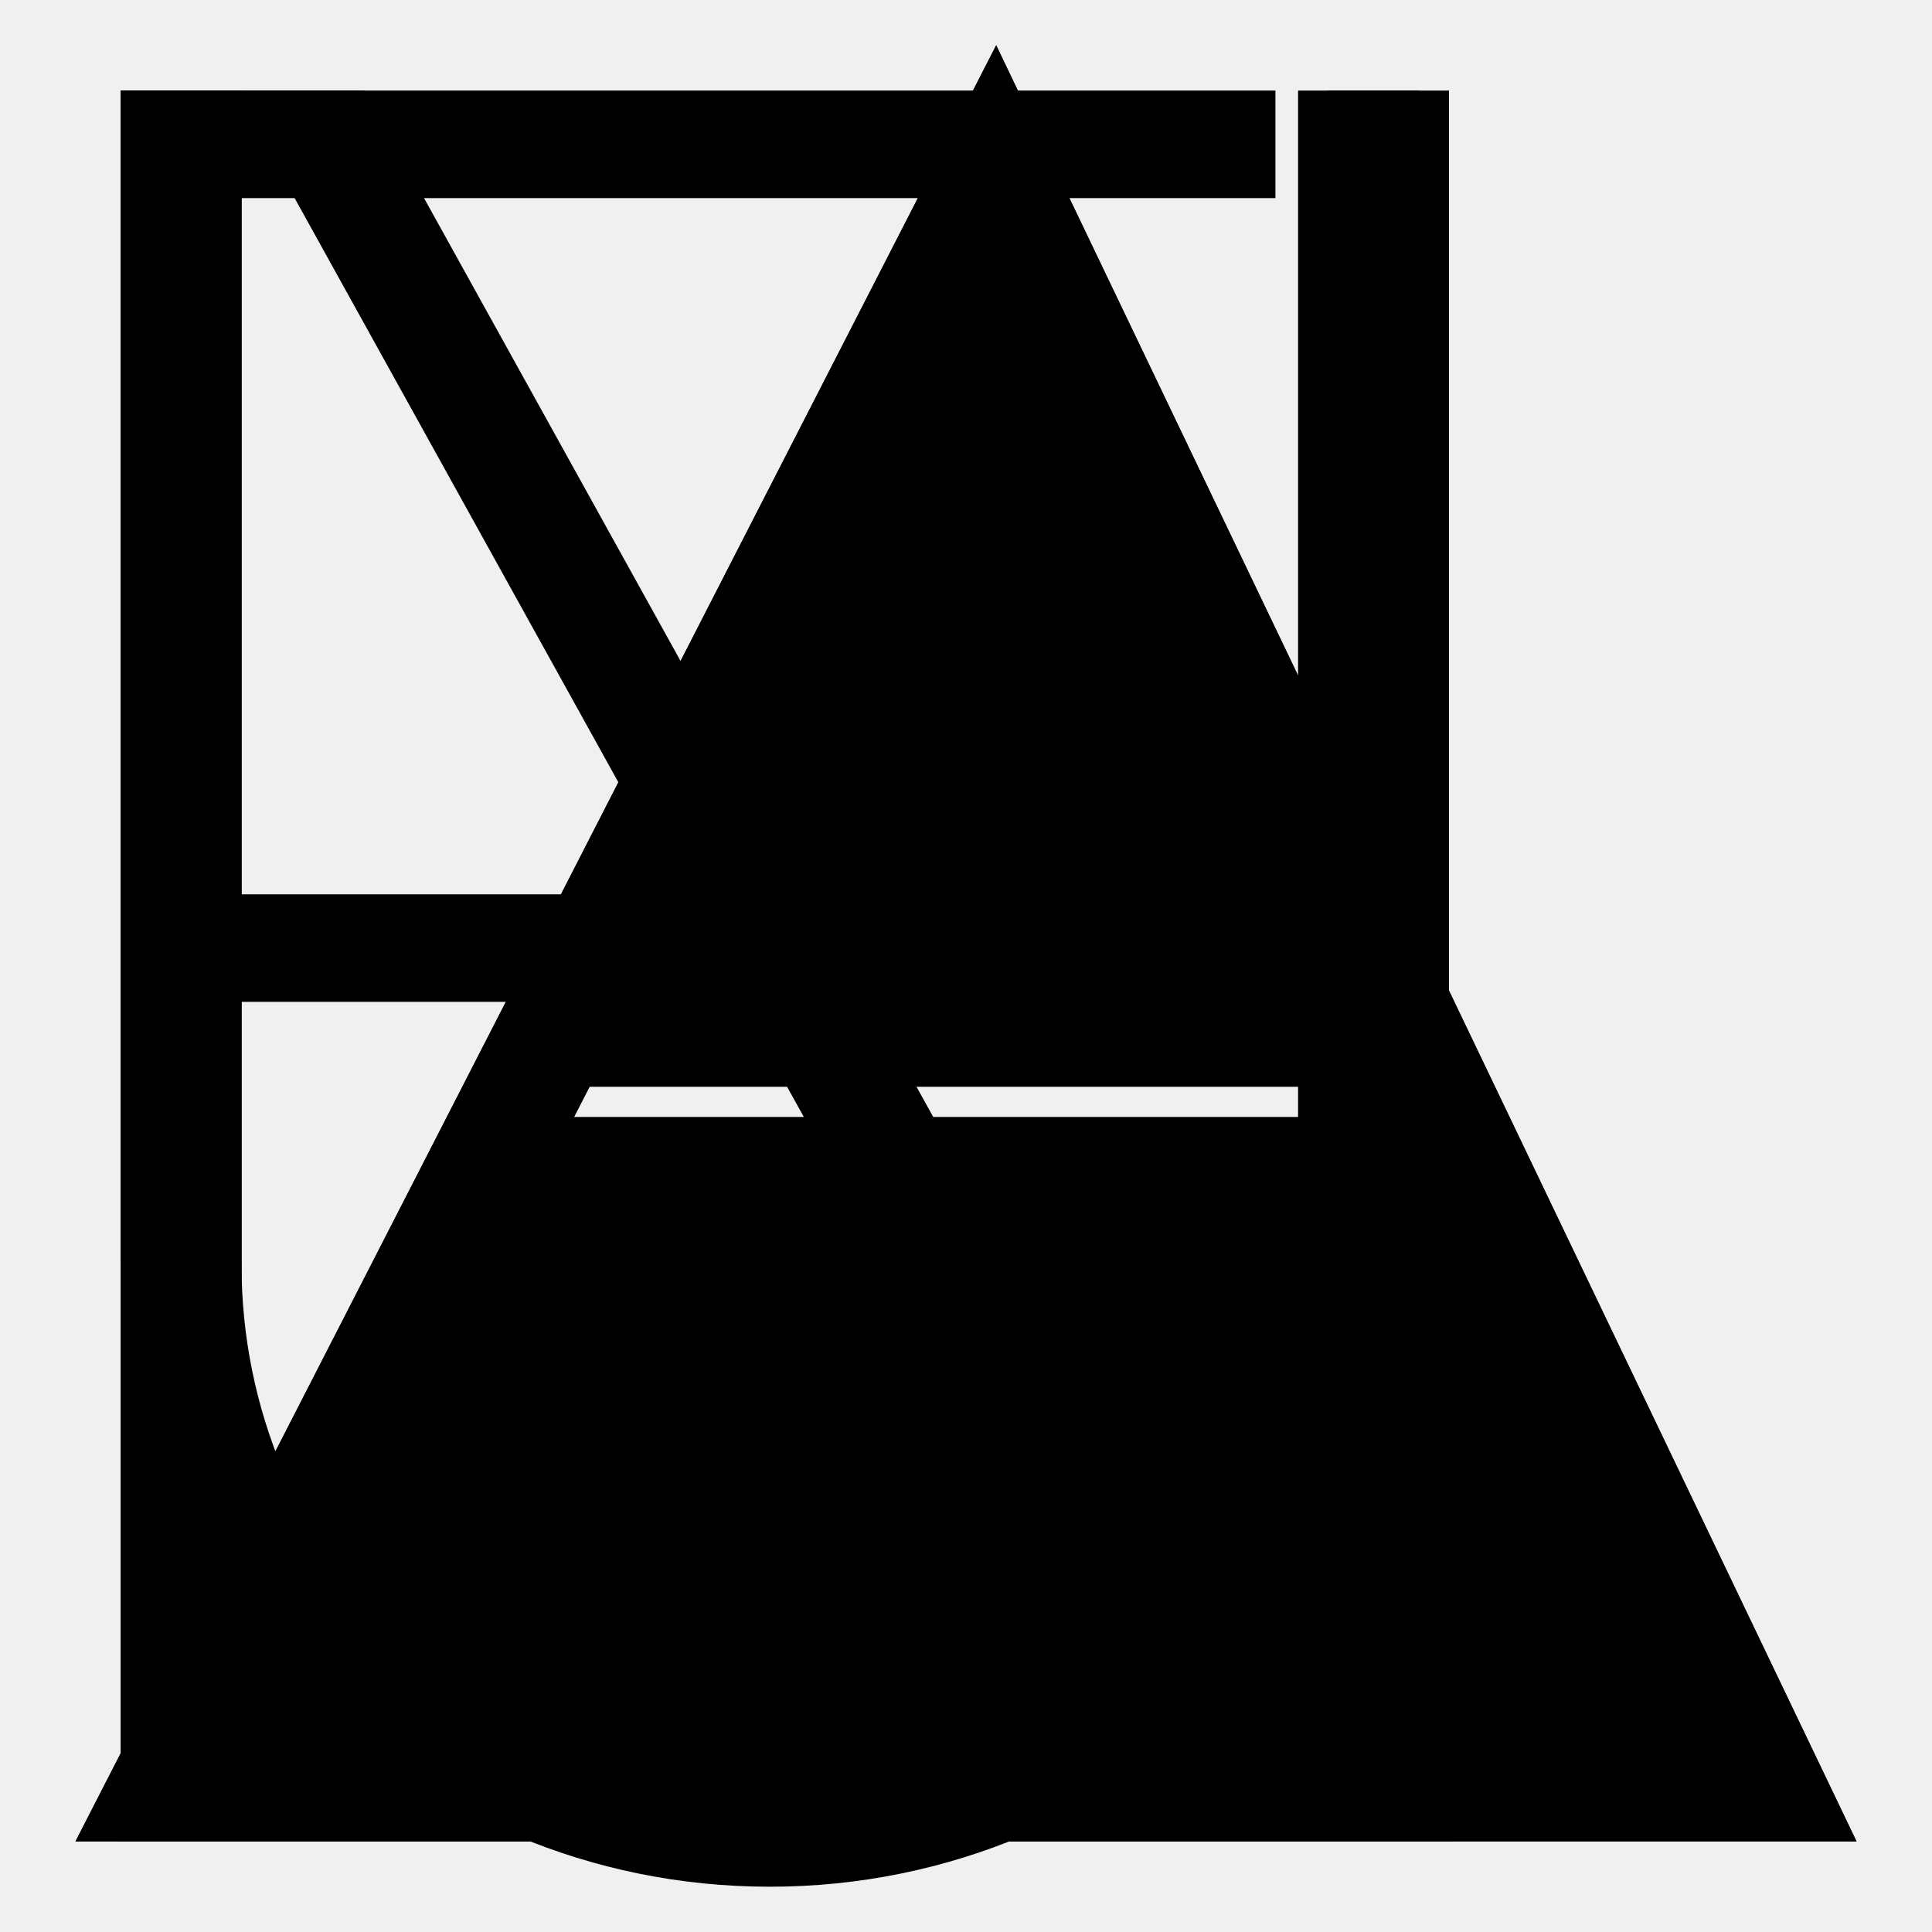
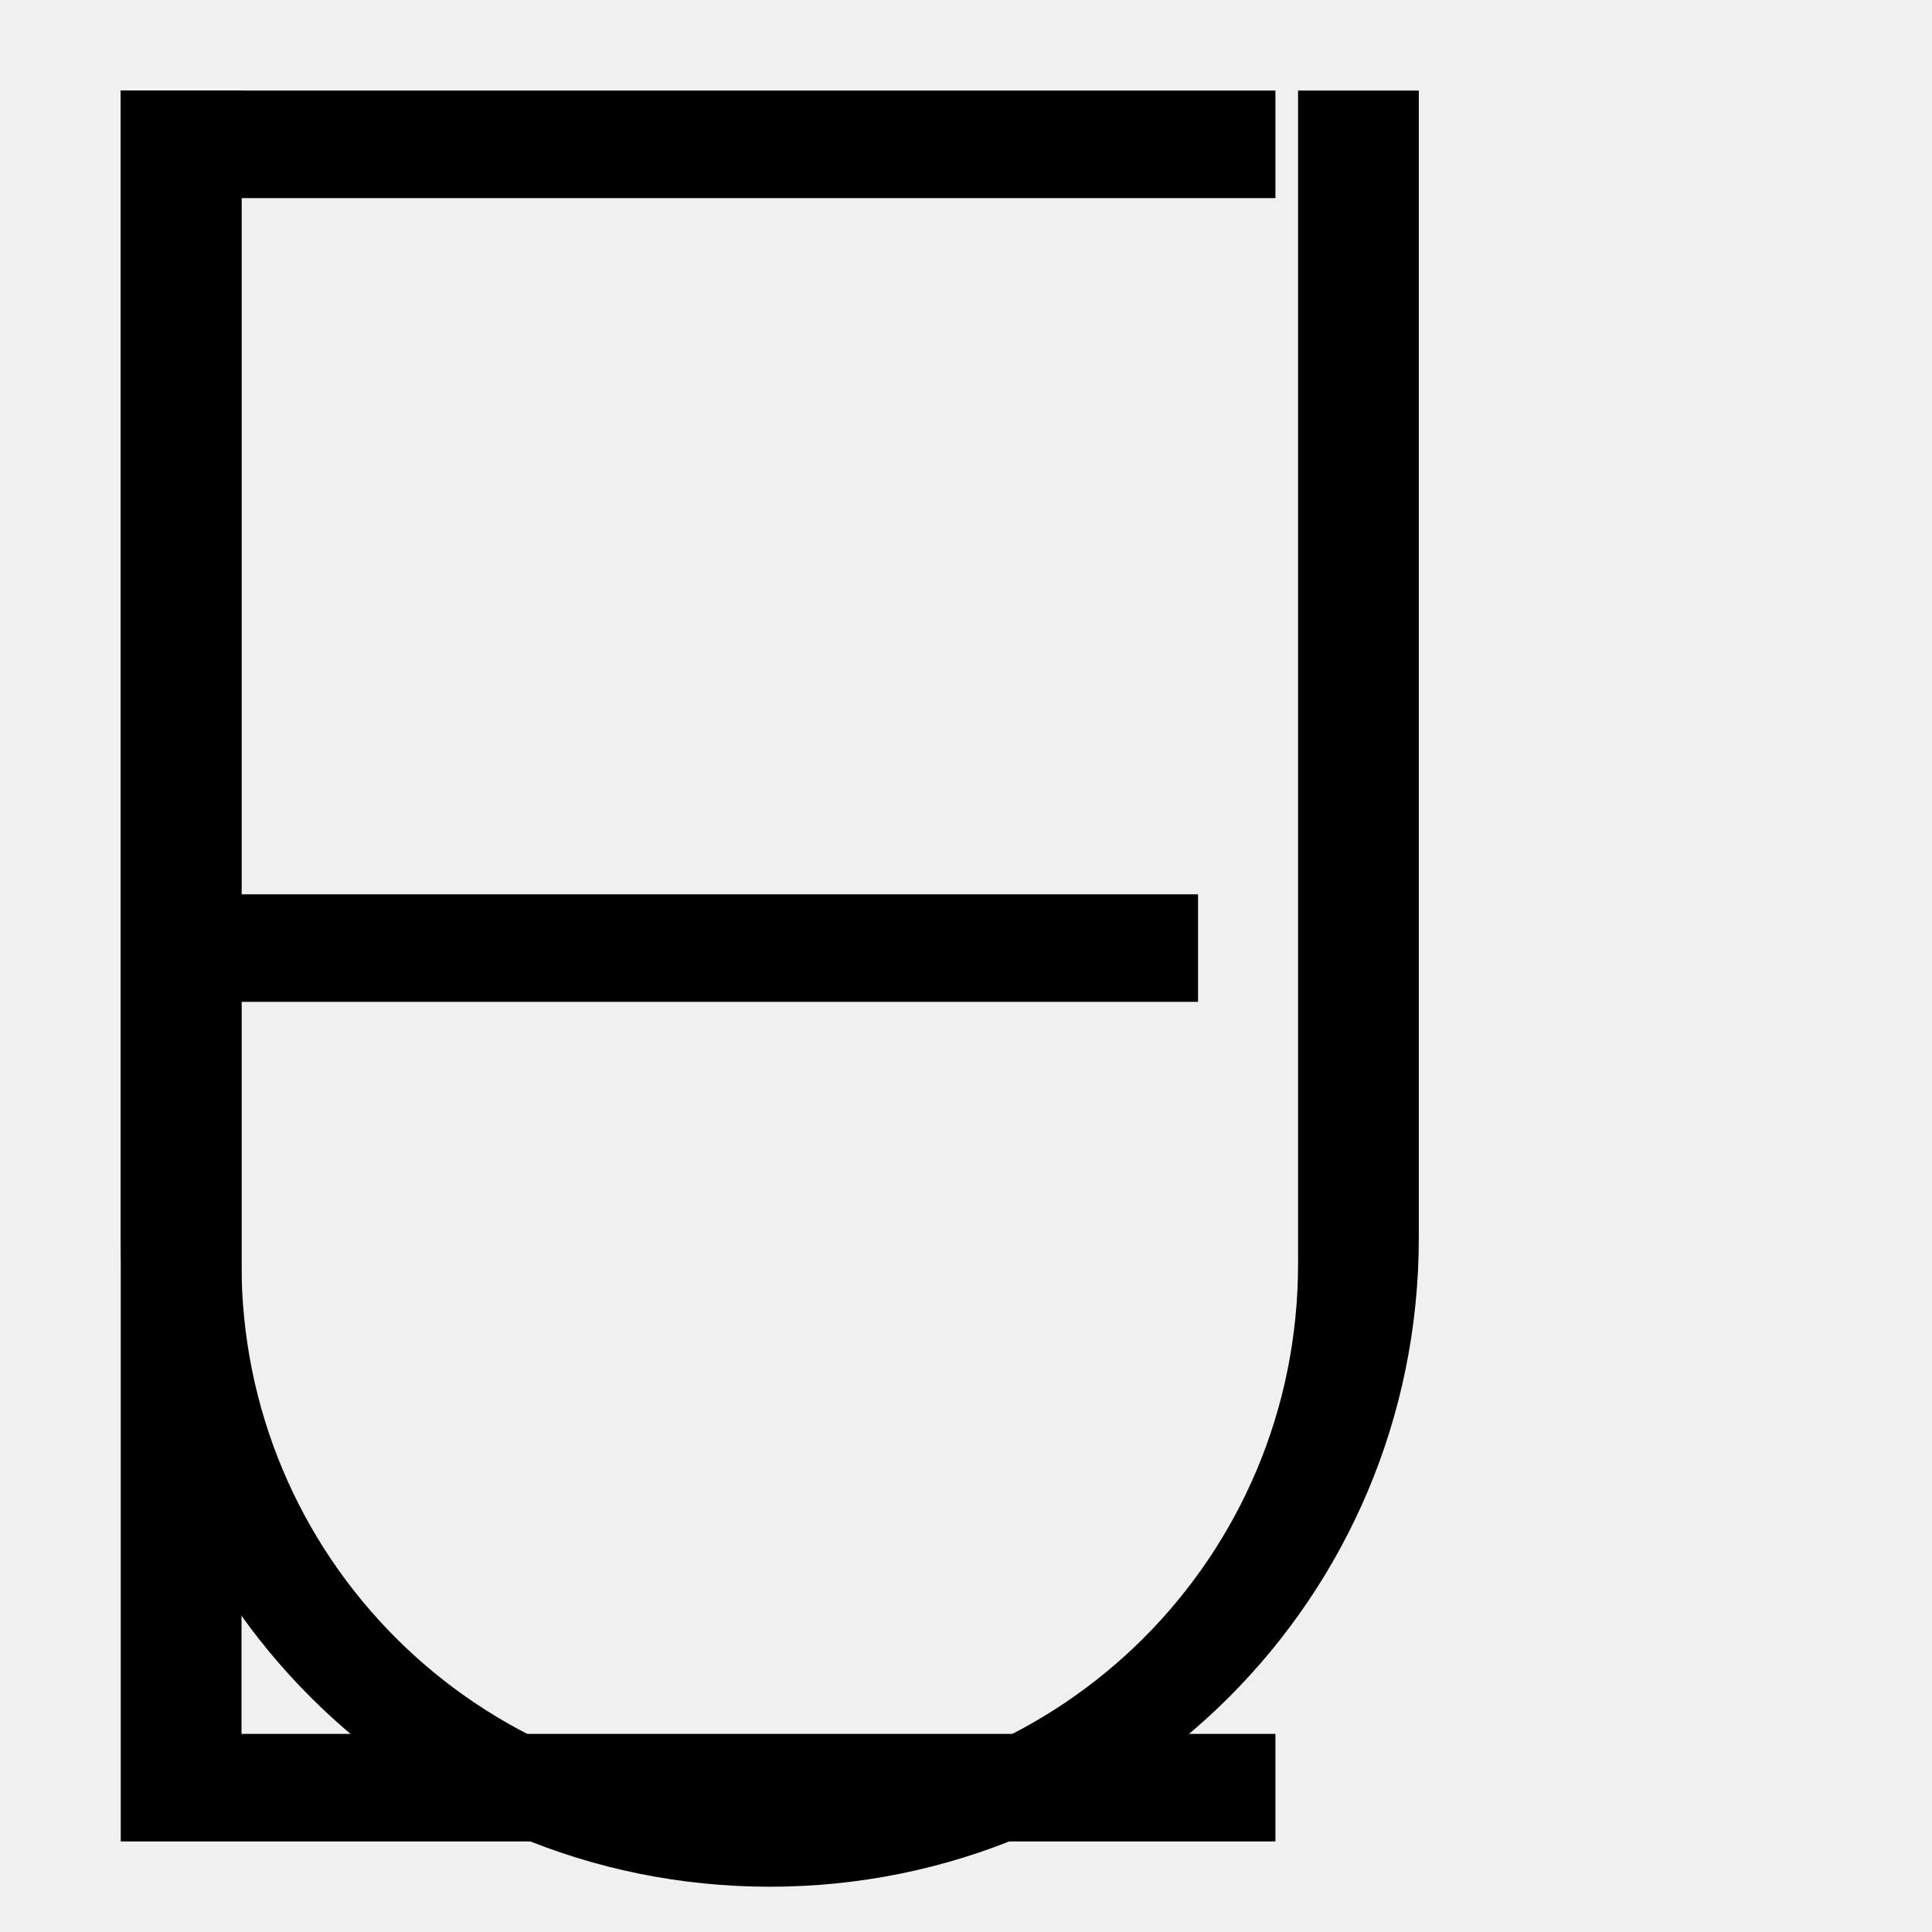
<svg xmlns="http://www.w3.org/2000/svg" width="512" height="512" viewBox="0 0 512 512" version="1.1" id="svg1">
  <defs id="defs1">
    <clipPath clipPathUnits="userSpaceOnUse" id="clipPath19">
      <rect style="fill:#ff0000;stroke:none;stroke-width:64;stroke-linejoin:miter;stroke-miterlimit:10;stroke-dasharray:none" id="rect20" width="460" height="464" x="33.247" y="-624" transform="rotate(90)" />
    </clipPath>
    <clipPath clipPathUnits="userSpaceOnUse" id="clipPath12">
      <rect style="opacity:1;fill:#f9f9f9;stroke:none;stroke-width:68;stroke-miterlimit:10;stroke-dasharray:none" id="rect12" width="448" height="464" x="32" y="24" />
    </clipPath>
    <clipPath clipPathUnits="userSpaceOnUse" id="clipPath13">
      <rect style="fill:#ffffff;fill-opacity:0.882;stroke:none;stroke-width:72;stroke-miterlimit:10;stroke-dasharray:none" id="rect14" width="492" height="464" x="0" y="24" />
    </clipPath>
    <clipPath clipPathUnits="userSpaceOnUse" id="clipPath13-7">
      <rect style="fill:#ffffff;fill-opacity:0.882;stroke:none;stroke-width:72;stroke-miterlimit:10;stroke-dasharray:none" id="rect14-5" width="492" height="464" x="0" y="24" />
    </clipPath>
  </defs>
  <g id="layer4" style="display:none;opacity:1">
    <path id="path7" style="baseline-shift:baseline;display:inline;overflow:visible;opacity:1;vector-effect:none;fill:#000000;fill-opacity:1;stroke-miterlimit:10;enable-background:accumulate;stop-color:#000000" d="M 185.469,24 47.889,488 H 118.814 L 256.395,24 Z" />
    <rect style="opacity:1;fill:#000000;fill-opacity:1;stroke:none;stroke-width:68;stroke-miterlimit:10;stroke-dasharray:none" id="rect6" width="256" height="64" x="128" y="288" />
    <path id="path9" style="baseline-shift:baseline;display:inline;overflow:visible;opacity:1;vector-effect:none;fill:#000000;fill-opacity:1;stroke-miterlimit:10;enable-background:accumulate;stop-color:#000000" d="M 326.531,24 464.111,488 H 393.186 L 255.605,24 Z" />
    <rect style="display:inline;opacity:1;mix-blend-mode:normal;fill:none;fill-opacity:1;stroke:none;stroke-width:68;stroke-miterlimit:10;stroke-dasharray:none" id="rect44" width="512" height="512" x="0" y="0" />
  </g>
  <g id="g28" style="display:none;opacity:1">
    <path id="rect24" style="opacity:1;fill:#000000;fill-opacity:1;stroke:none;stroke-width:68;stroke-miterlimit:10;stroke-dasharray:none" d="M 167.012,24 16.922,485.168 16,488 H 89.613 L 133.875,352 h 212.242 l 44.262,136 h 73.613 L 463.07,485.168 312.98,24 Z M 239.996,25.938 325.287,288 H 154.705 Z" />
    <rect style="display:inline;opacity:1;mix-blend-mode:normal;fill:none;fill-opacity:1;stroke:none;stroke-width:68;stroke-miterlimit:10;stroke-dasharray:none" id="rect27" width="512" height="512" x="0" y="0" />
  </g>
  <g id="g42" style="display:none;opacity:1">
    <path id="rect34" style="opacity:1;fill:#000000;fill-opacity:1;stroke:none;stroke-width:68;stroke-miterlimit:10;stroke-dasharray:none" d="M 168.195,24 17.182,488 H 57.145 L 103.359,346 h 209.281 l 46.215,142 h 39.963 L 247.805,24 Z M 208,24.486 300.924,310 H 115.076 Z" />
    <rect style="display:inline;opacity:1;mix-blend-mode:normal;fill:none;fill-opacity:1;stroke:none;stroke-width:68;stroke-miterlimit:10;stroke-dasharray:none" id="rect41" width="512" height="512" x="0" y="0" />
  </g>
  <g id="layer6" style="display:none;opacity:1">
    <path id="rect21" style="fill:#000000;fill-opacity:1;stroke:none;stroke-width:64;stroke-linecap:butt;stroke-miterlimit:10;stroke-dasharray:none;stroke-opacity:1" d="M 188.011,16 C 115.596,16 55.009,64.849 37.271,131.528 c -5.795,21.782 -5.259,58.796 -5.259,81.4 v 86.145 c 0,22.604 -0.535,59.617 5.259,81.4 C 55.009,447.151 115.596,496 188.011,496 c 72.416,0 133.003,-48.849 150.741,-115.528 5.795,-21.782 5.259,-58.796 5.259,-81.4 v -86.145 c 0,-22.604 0.535,-59.617 -5.259,-81.4 C 321.014,64.849 260.427,16 188.011,16 Z m 0,67.756 c 35.23,0 65.261,21.472 77.773,52.096 6.79,16.619 6.227,46.549 6.227,64.615 v 111.066 c 0,18.066 0.563,47.996 -6.227,64.615 -12.512,30.624 -42.543,52.096 -77.773,52.096 -35.23,0 -65.261,-21.472 -77.773,-52.096 -6.79,-16.619 -6.227,-46.549 -6.227,-64.615 V 200.467 c 0,-18.066 -0.563,-47.996 6.227,-64.615 12.512,-30.624 42.543,-52.096 77.773,-52.096 z" />
    <rect style="display:inline;opacity:1;mix-blend-mode:normal;fill:none;fill-opacity:1;stroke:none;stroke-width:68;stroke-miterlimit:10;stroke-dasharray:none" id="rect43" width="512" height="512" x="0" y="0" />
  </g>
  <g id="g48" style="display:none;opacity:1">
    <rect style="display:inline;opacity:1;mix-blend-mode:normal;fill:none;fill-opacity:1;stroke:none;stroke-width:68;stroke-miterlimit:10;stroke-dasharray:none" id="rect48" width="512" height="512" x="0" y="0" />
    <path id="rect49" style="fill:#000000;fill-opacity:1;stroke:none;stroke-width:38;stroke-linecap:square;stroke-miterlimit:10;stroke-dasharray:none;stroke-opacity:0.837" d="M 172,16 C 105.351,16 49.868,62.107 35.576,124.296 31.629,141.469 32,170.315 32,187.973 v 136.053 c 0,17.658 -0.371,46.504 3.576,63.678 C 49.868,449.893 105.351,496 172,496 238.649,496 294.132,449.893 308.424,387.704 312.371,370.531 312,341.685 312,324.027 V 187.973 c 0,-17.658 0.371,-46.504 -3.576,-63.678 C 294.132,62.107 238.649,16 172,16 Z m 0,40 c 45.802,0 84.223,30.485 96.16,72.356 C 272.386,143.179 272,168.536 272,184 v 144 c 0,15.464 0.386,40.821 -3.84,55.645 C 256.223,425.515 217.802,456 172,456 126.198,456 87.777,425.515 75.84,383.644 71.614,368.821 72,343.464 72,328 V 184 C 72,168.536 71.614,143.179 75.84,128.356 87.777,86.485 126.198,56 172,56 Z" />
  </g>
  <g id="layer5" style="display:none;opacity:1;fill:#000000;fill-opacity:1">
    <path id="rect1" style="opacity:1;fill:#000000;fill-opacity:1;stroke-width:68;stroke-miterlimit:10" d="M 184,12 16.012,125.262 v 65.098 L 112,130.912 V 488 h 72 z" />
    <rect style="display:inline;opacity:1;mix-blend-mode:normal;fill:none;fill-opacity:1;stroke:none;stroke-width:68;stroke-miterlimit:10;stroke-dasharray:none" id="rect39" width="512" height="512" x="0" y="0" />
  </g>
  <g id="g54" style="display:none;opacity:1;fill:#000000;fill-opacity:1">
    <rect style="display:inline;opacity:1;mix-blend-mode:normal;fill:none;fill-opacity:1;stroke:none;stroke-width:68;stroke-miterlimit:10;stroke-dasharray:none" id="rect54" width="512" height="512" x="0" y="0" />
    <path id="rect55" style="fill:#000000;fill-opacity:1;stroke:none;stroke-width:38;stroke-linecap:square;stroke-miterlimit:10;stroke-dasharray:none;stroke-opacity:0.837" d="M 160,11.992 16,109.082 V 149.497 L 120,82.939 V 488 h 40 z" />
  </g>
  <g id="layer10" style="display:none">
    <rect style="display:inline;opacity:1;mix-blend-mode:normal;fill:none;fill-opacity:1;stroke:none;stroke-width:68;stroke-miterlimit:10;stroke-dasharray:none" id="rect42" width="512" height="512" x="0" y="0" />
    <path id="path13" style="fill:#000000;fill-opacity:1;stroke-width:70;stroke-miterlimit:10;stroke-opacity:0.776" d="M 174,12 C 88.948,12 20,80.948 20,166 c -2e-6,3.356 0.109,6.69 0.322,10 h 71.678 c 0.002,-3.532 0,-6.615 0,-10 10e-6,-45.287 36.713,-82 82,-82 45.287,8e-6 82,36.713 82,82 0.712,20.529 -1.705,36.442 -17.994,55.645 L 12.066,488 H 340 V 416 H 164.932 L 296.723,260.635 C 317.391,233.729 328,199.928 328,166 328,80.948 259.052,12 174,12 Z" />
  </g>
  <g id="g57" style="display:none">
    <rect style="display:inline;opacity:1;mix-blend-mode:normal;fill:none;fill-opacity:1;stroke:none;stroke-width:68;stroke-miterlimit:10;stroke-dasharray:none" id="rect57" width="512" height="512" x="0" y="0" />
    <path id="path58" style="fill:#000000;fill-opacity:1;stroke:none;stroke-width:37;stroke-linecap:square;stroke-miterlimit:10;stroke-dasharray:none;stroke-opacity:0.837" d="M 168,12 C 86.262,12 20,78.262 20,160 c -4e-6,5.345 0.289,10.686 0.867,16 H 60 V 160 C 60,100.353 108.353,52 168,52 227.647,52 276,100.353 276,160 c 2e-5,31.917 -12.885,61.066 -35.838,85.447 L 11.82,488 H 328 V 448 H 101.668 L 260.508,279.271 C 294.913,242.725 316,211.734 316,160 316,78.262 249.738,12 168,12 Z" />
  </g>
  <g id="layer7" style="display:none;opacity:1">
    <rect style="display:inline;opacity:1;mix-blend-mode:normal;fill:none;fill-opacity:1;stroke:none;stroke-width:68;stroke-miterlimit:10;stroke-dasharray:none" id="rect38" width="512" height="512" x="0" y="0" />
    <path id="path4" style="fill:#000000;fill-opacity:1;stroke:none;stroke-width:70;stroke-miterlimit:10;stroke-opacity:0.776" d="m 30,24 v 72 h 155.201 l -102.385,125.896 -0.09,0.066 0.021,0.018 57.895,49.111 h 0.002 C 151.143,266.417 162.507,264 174,264 c 45.287,0 82,36.713 82,82 0,45.287 -36.713,82 -82,82 -45.287,0 -82,-36.713 -82,-82 V 336 H 20.326 c -0.217,3.329 -0.326,6.664 -0.326,10 0,85.052 68.948,154 154,154 85.052,0 154,-68.948 154,-154 4.7e-4,-76.529 -56.196,-141.447 -131.936,-152.412 L 333.928,24.066 334,24 h -0.019 z" />
  </g>
  <g id="g64" style="display:none;opacity:1">
    <rect style="display:inline;opacity:1;mix-blend-mode:normal;fill:none;fill-opacity:1;stroke:none;stroke-width:68;stroke-miterlimit:10;stroke-dasharray:none" id="rect64" width="512" height="512" x="0" y="0" />
    <path id="path65" style="fill:#000000;fill-opacity:1;stroke:none;stroke-width:38;stroke-linecap:butt;stroke-miterlimit:10;stroke-dasharray:none;stroke-opacity:0.837" d="M 32,24 V 60 H 237.566 L 89.727,230.519 100.375,244 h 56.603 c 9.531,-0.148 19.639,0.041 28.484,1.404 C 236.872,253.326 276,298.298 276,352 276,411.647 227.647,461.141 168,461.141 108.353,461.141 60,411.647 60,352 v -8 H 20.217 c -0.144,2.664 -0.217,5.331 -0.217,8 0,81.738 66.262,148 148,148 81.738,0 148,-66.262 148,-148 0,-81.738 -66.262,-148 -148,-148 -1.68,4e-5 -3.36,0.029 -5.039,0.086 L 319.076,24 Z" />
  </g>
  <g id="layer8" style="display:none;opacity:1">
    <rect style="display:inline;opacity:1;mix-blend-mode:normal;fill:none;fill-opacity:1;stroke:none;stroke-width:68;stroke-miterlimit:10;stroke-dasharray:none" id="rect35" width="512" height="512" x="0" y="0" />
    <path id="rect46" style="fill:#000000;stroke:none;stroke-width:70;stroke-miterlimit:10;stroke-opacity:0.776" d="M 189.515,24 15.976,376 H 264.024 v 112 h 72 V 376 h 72 v -63.844 h -72 V 24 h -70.695 -1.305 z m 74.51,2.646 V 312.156 H 123.267 Z" />
  </g>
  <g id="g51" style="display:none;opacity:1">
    <rect style="display:inline;opacity:1;mix-blend-mode:normal;fill:none;fill-opacity:1;stroke:none;stroke-width:68;stroke-miterlimit:10;stroke-dasharray:none" id="rect51" width="512" height="512" x="0" y="0" />
    <path id="rect72" style="fill:#000000;fill-opacity:1;stroke:none;stroke-width:38;stroke-linecap:butt;stroke-miterlimit:10;stroke-dasharray:none;stroke-opacity:0.837" d="M 198,24 16,368 h 224 v 120 h 40 V 368 h 72 V 332 H 280 V 24 Z m 42,1.488 V 332 H 77.996 Z" />
  </g>
  <g id="g20" style="display:none">
    <rect style="display:inline;opacity:1;mix-blend-mode:normal;fill:none;fill-opacity:1;stroke:none;stroke-width:68;stroke-miterlimit:10;stroke-dasharray:none" id="rect40" width="512" height="512" x="0" y="0" />
    <path id="path53" style="fill:#000000;fill-opacity:1;stroke:none;stroke-width:72;stroke-miterlimit:10;stroke-dasharray:none;stroke-opacity:0.776" d="M 55.799,24 31.725,260 h 142.113 c 45.287,0 82,40.713 82,86 0,45.287 -36.713,82 -82,82 -45.287,0 -82,-36.713 -82,-82 V 336 H 20.162 c -0.216,3.329 -0.324,6.664 -0.324,10 0,85.052 68.948,154 154,154 85.052,0 154,-68.948 154,-154 0,-85.052 -68.948,-150 -154,-150 h -65.221 L 119.633,88 h 192.205 v -64 z" />
  </g>
  <g id="g26" style="display:none">
    <rect style="display:inline;opacity:1;mix-blend-mode:normal;fill:none;fill-opacity:1;stroke:none;stroke-width:68;stroke-miterlimit:10;stroke-dasharray:none" id="rect26" width="512" height="512" x="0" y="0" />
    <path id="rect28" style="opacity:1;fill:#000000;fill-opacity:1;stroke-width:38;stroke-miterlimit:10;stroke-opacity:0.837" d="M 49.914,24 27.5,242.232 h 110.252 c 16.706,0 44.103,-0.44 60.113,4.137 C 244.02,259.562 276,301.937 276,352 276,412.277 227.647,461.141 168,461.141 108.353,461.141 60,412.277 60,352 v -8 H 20.217 c -0.144,2.664 -0.217,5.331 -0.217,8 3.4e-5,81.738 66.262,148 148,148 81.738,0 148,-66.262 148,-148 C 316,282.65 270.456,225.88 204.9,210.266 184.944,205.512 151.331,206 130.77,206 H 70.549 L 85.443,60 H 304 V 24 Z" />
  </g>
  <g id="layer11" style="display:none">
    <rect style="display:inline;opacity:1;mix-blend-mode:normal;fill:none;fill-opacity:1;stroke:none;stroke-width:68;stroke-miterlimit:10;stroke-dasharray:none" id="rect36" width="512" height="512" x="0" y="0" />
    <path id="path60" style="display:inline;fill:#000000;fill-opacity:1;stroke-width:68;stroke-miterlimit:10" d="M 175.078,24 43.188,260.809 C 28.413,287.337 20.16,315.881 20,346 c -0.453,85.051 68.948,154 154,154 85.052,0 154,-68.948 154,-154 0,-85.052 -68.948,-154 -154,-154 -4.223,1e-5 -8.445,0.174 -12.654,0.521 L 255.203,24 Z M 174,264.324 c 45.108,0 81.676,36.567 81.676,81.676 0,45.108 -36.567,81.676 -81.676,81.676 -45.108,0 -81.676,-36.567 -81.676,-81.676 0,-45.108 36.567,-81.676 81.676,-81.676 z" />
  </g>
  <g id="g69" style="display:none">
    <rect style="display:inline;opacity:1;mix-blend-mode:normal;fill:none;fill-opacity:1;stroke:none;stroke-width:68;stroke-miterlimit:10;stroke-dasharray:none" id="rect69" width="512" height="512" x="0" y="0" />
    <path id="path69" style="fill:#000000;fill-opacity:1;stroke:none;stroke-width:38;stroke-linecap:butt;stroke-miterlimit:10;stroke-dasharray:none;stroke-opacity:0.837" d="M 184.979,24 47.453,258.025 C 30.147,287.475 20,317.78 20,352 c 0,83.873 66.262,148 148,148 81.738,0 148,-64.848 148,-148 0,-83.152 -66.262,-148 -148,-148 -16.969,1e-5 -33.811,2.918 -49.791,8.627 L 229.057,24 Z M 168,244 c 59.647,0 108,48.353 108,108 0,59.647 -48.353,108 -108,108 C 108.353,460 60,411.647 60,352 60,292.353 108.353,244 168,244 Z" />
  </g>
  <g id="layer12" style="display:none">
    <rect style="display:inline;opacity:1;mix-blend-mode:normal;fill:none;fill-opacity:1;stroke:none;stroke-width:68;stroke-miterlimit:10;stroke-dasharray:none" id="rect33" width="512" height="512" x="0" y="0" />
    <path id="rect47" style="fill:#000000;fill-opacity:1;stroke:none;stroke-width:70;stroke-miterlimit:10;stroke-dasharray:none" d="M 32,24 V 96 H 259.482 L 113.545,488 h 74.693 L 360.98,24 Z" />
  </g>
  <g id="g25" style="display:none">
    <rect style="display:inline;opacity:1;mix-blend-mode:normal;fill:none;fill-opacity:1;stroke:none;stroke-width:68;stroke-miterlimit:10;stroke-dasharray:none" id="rect25" width="512" height="512" x="0" y="0" />
    <path id="rect23" style="display:inline;fill:#000000;stroke-width:38;stroke-miterlimit:10" d="M 32,24 V 60 H 286.264 L 125.316,488 h 40.598 L 340.398,24 Z" />
  </g>
  <g id="layer9" transform="translate(577.6758,3.98828)" style="display:none">
    <rect style="display:inline;opacity:1;mix-blend-mode:normal;fill:none;fill-opacity:1;stroke:none;stroke-width:68;stroke-miterlimit:10;stroke-dasharray:none" id="rect32" width="512" height="512" x="0" y="0" transform="translate(-577.6758,-3.98828)" />
    <path id="path59" style="fill:#000000;fill-opacity:1;stroke-width:70;stroke-miterlimit:10;stroke-opacity:0.774" d="m -403.676,8.012 c -76.215,0 -138,56.211 -138,134 0,38 15.102,69.752 39.584,93.934 -35.214,27.928 -55.584,64.066 -55.584,113.066 0,84.273 68.948,147 154,147 85.052,0 154,-62.522 154,-147 1.2e-4,-49 -20.37,-85.138 -55.584,-113.066 24.482,-24.182 39.584,-55.934 39.584,-93.934 0,-77.299 -61.785,-134 -138,-134 z m 0,67.297 c 37.003,0 67,29.864 67,66.703 0,36.839 -29.997,66.703 -67,66.703 -37.003,0 -67,-29.864 -67,-66.703 0,-36.839 29.997,-66.703 67,-66.703 z m 0,192.066 c 45.287,0 82,36.55 82,81.637 0,45.087 -36.713,81.637 -82,81.637 -45.287,0 -82,-36.55 -82,-81.637 0,-45.087 36.713,-81.637 82,-81.637 z" />
  </g>
  <g id="g23" transform="translate(577.6758,3.98828)" style="display:none">
    <rect style="display:inline;opacity:1;mix-blend-mode:normal;fill:none;fill-opacity:1;stroke:none;stroke-width:68;stroke-miterlimit:10;stroke-dasharray:none" id="rect22" width="512" height="512" x="0" y="0" transform="translate(-577.6758,-3.98828)" />
    <path id="path19" style="opacity:1;fill:#000000;stroke-width:38;stroke-miterlimit:10" d="m -409.676,12.012 c -70.692,0 -128,54.614 -128,121.984 0,38.932 19.5,75.525 52.484,98.493 -45.004,25.509 -72.6,71.831 -72.6,121.865 4e-5,78.236 66.314,141.659 148.115,141.659 81.802,0 148.115,-63.422 148.115,-141.659 6e-5,-50.033 -27.596,-96.356 -72.6,-121.865 32.985,-22.968 52.484,-59.562 52.484,-98.493 10e-6,-67.37 -57.308,-121.984 -128,-121.984 z m 0,38.12 c 48.601,0 88,37.547 88,83.864 0,46.317 -39.399,83.864 -88,83.864 -48.601,0 -88,-37.547 -88,-83.864 0,-46.317 39.399,-83.864 88,-83.864 z m 0,204.754 c 57.438,0 104,44.533 104,99.467 0,54.934 -46.562,99.467 -104,99.467 -57.438,0 -104,-44.533 -104,-99.467 0,-54.934 46.562,-99.467 104,-99.467 z" />
  </g>
  <g id="g27" style="display:none">
    <rect style="display:inline;opacity:1;mix-blend-mode:normal;fill:none;fill-opacity:1;stroke:none;stroke-width:68;stroke-miterlimit:10;stroke-dasharray:none" id="rect31" width="512" height="512" x="0" y="0" />
    <path id="path29" style="display:inline;fill:#000000;fill-opacity:1;stroke-width:68;stroke-miterlimit:10" d="M 172.922,488 304.812,251.191 C 319.587,224.663 327.386,196.113 328,166 328,80.948 259.052,12 174,12 88.948,12 20,80.948 20,166 c 0,85.052 68.948,154 154,154 4.223,-2.3e-4 8.445,-0.174 12.654,-0.521 L 92.797,488 Z M 174,247.676 c -45.108,0 -81.676,-36.567 -81.676,-81.676 0,-45.108 36.567,-81.676 81.676,-81.676 45.108,0 81.676,36.567 81.676,81.676 0,45.108 -36.567,81.676 -81.676,81.676 z" />
  </g>
  <g id="g15" style="display:none">
    <rect style="display:inline;opacity:1;mix-blend-mode:normal;fill:none;fill-opacity:1;stroke:none;stroke-width:68;stroke-miterlimit:10;stroke-dasharray:none" id="rect15" width="512" height="512" x="0" y="0" />
    <path id="path69-6" style="display:inline;fill:#000000;fill-opacity:1;stroke:none;stroke-width:38;stroke-linecap:butt;stroke-miterlimit:10;stroke-dasharray:none;stroke-opacity:0.837" d="M 151.021,488 288.547,253.975 C 305.853,224.525 316,194.86 316,160 316,78.262 249.738,12 168,12 86.262,12 20,78.262 20,160 c 0,81.738 66.262,148 148,148 16.969,-10e-6 33.811,-2.918 49.791,-8.627 L 106.943,488 Z M 168,268 C 108.353,268 60,219.647 60,160 60,100.353 108.353,52 168,52 c 59.647,0 108,48.353 108,108 0,59.647 -48.353,108 -108,108 z" />
  </g>
  <g id="layer3" style="display:none;opacity:1">
    <rect style="display:inline;opacity:1;mix-blend-mode:normal;fill:none;fill-opacity:1;stroke:none;stroke-width:68;stroke-miterlimit:10;stroke-dasharray:none" id="rect30" width="512" height="512" x="0" y="0" />
    <path id="rect21-1" style="display:inline;fill:#000000;fill-opacity:1;stroke:none;stroke-width:64;stroke-linecap:butt;stroke-miterlimit:10;stroke-dasharray:none;stroke-opacity:1" d="m 272,24 v 304 c 0,11.181 0.246,29.46 -2.389,40.298 -8.947,36.79 -41.991,63.946 -81.611,63.946 -39.62,0 -72.664,-27.156 -81.611,-63.946 C 103.754,357.46 104,339.181 104,328 V 288 H 32 v 23.628 c 0,17.879 -0.345,47.047 3.288,64.52 C 50.029,447.046 112.603,500 188,500 263.397,500 325.971,447.046 340.712,376.148 344.345,358.674 344,329.506 344,311.628 V 24 Z" />
  </g>
  <g id="g10" style="display:none;opacity:1">
    <path id="rect13" style="fill:#000000;fill-opacity:1;stroke:none;stroke-width:36;stroke-miterlimit:10;stroke-dasharray:none" d="M 272,24 V 360 C 272,415.4 227.4,460 172,460 116.6,460 72,415.4 72,360 V 312 H 32 v 48 c 0,77.56 62.44,140 140,140 77.56,0 140,-62.44 140,-140 V 24 Z" />
    <rect style="display:inline;opacity:1;mix-blend-mode:normal;fill:none;fill-opacity:1;stroke:none;stroke-width:68;stroke-miterlimit:10;stroke-dasharray:none" id="rect10" width="512" height="512" x="0" y="0" />
  </g>
  <g id="layer2" style="display:none;opacity:1">
    <rect style="display:inline;opacity:1;mix-blend-mode:normal;fill:none;fill-opacity:1;stroke:none;stroke-width:68;stroke-miterlimit:10;stroke-dasharray:none" id="rect29" width="512" height="512" x="0" y="0" />
    <path id="path2" style="fill:#000000;stroke-width:64;stroke-miterlimit:10" d="M 252,12 A 232,238 0 0 0 20,250 232,238 0 0 0 252,488 H 500 V 424 H 410.289 A 232,238 0 0 0 484,250 232,238 0 0 0 252,12 Z m 0,68 A 160,170 0 0 1 412,250 160,170 0 0 1 252,420 160,170 0 0 1 92,250 160,170 0 0 1 252,80 Z" />
  </g>
  <g id="g4" style="display:none;opacity:1">
    <rect style="display:inline;opacity:1;mix-blend-mode:normal;fill:none;fill-opacity:1;stroke:none;stroke-width:68;stroke-miterlimit:10;stroke-dasharray:none" id="rect3" width="512" height="512" x="0" y="0" />
    <path id="path3" style="fill:#000000;stroke-width:64;stroke-miterlimit:10" d="M 252.145,12 C 124.014,12 20.145,118.556 20.145,250 c 0,131.444 103.87,238 232,238 h 248 V 456 H 368.412 c 69.197,-41.19 115.732,-118.02 115.732,-206 0,-131.444 -103.87,-238 -232,-238 z m 0,36 c 103.909,0 188.143,90.438 188.143,202 0,111.562 -84.234,202 -188.143,202 C 148.236,452 64,361.562 64,250 64,138.438 148.236,48 252.145,48 Z" />
  </g>
  <g id="layer1" style="display:none;opacity:1;mix-blend-mode:normal">
    <path id="rect8" style="display:inline;fill:#e5ff80;fill-opacity:1;stroke-width:52;stroke-linejoin:round;stroke-miterlimit:10" d="M 32,24 V 488 H 104 V 256.156 L 318.248,488 h 87.146 L 190.998,256 405.395,24 H 318.248 L 104,255.844 V 24 Z" />
    <rect style="fill:none;fill-opacity:1;stroke:none;stroke-width:68;stroke-miterlimit:10;stroke-dasharray:none" id="rect37" width="512" height="512" x="0" y="0" />
  </g>
  <g id="g7" style="display:none;opacity:1;mix-blend-mode:normal">
    <path id="rect5" style="display:inline;fill:#000000;fill-opacity:1;stroke-width:52;stroke-linejoin:round;stroke-miterlimit:10" d="M 32,24 V 488 H 72 V 257.182 L 302.82,488 H 352 L 120.08,256 352,24 H 302.82 L 72,254.818 V 24 Z" />
    <rect style="fill:none;fill-opacity:1;stroke:none;stroke-width:68;stroke-miterlimit:10;stroke-dasharray:none" id="rect7" width="512" height="512" x="0" y="0" />
  </g>
-   <g id="layer14" style="display:inline">
+   <g id="layer14" style="display:none">
    <path id="rect2" style="fill:#000000;stroke-width:1.8;stroke-miterlimit:10" d="M 32,24 V 488 H 64 V 27.096 L 319.418,488 H 353.715 384 V 24 H 352 V 484.904 L 96.582,24 H 62.285 Z" />
+     <rect style="display:none;opacity:1;mix-blend-mode:normal;fill:none;fill-opacity:1;stroke:none;stroke-width:68;stroke-miterlimit:10;stroke-dasharray:none" id="rect65" width="512" height="512" x="0" y="0" />
  </g>
  <g id="layer15" style="display:inline">
    <path id="rect17" style="fill:#000000;stroke:none;stroke-width:30;stroke-miterlimit:10;stroke-dasharray:none" d="M 32,24 V 488 H 64 338 V 459.5 H 64 v -194 H 317.5 V 237 H 64 V 52.5 H 338 V 24 H 64 Z" />
+     <rect style="display:none;opacity:1;mix-blend-mode:normal;fill:none;fill-opacity:1;stroke:none;stroke-width:68;stroke-miterlimit:10;stroke-dasharray:none" id="rect63" width="512" height="512" x="0" y="0" />
  </g>
  <g id="layer16" style="display:inline">
    <path id="rect50" style="fill:#000000;stroke:none;stroke-width:30;stroke-miterlimit:10;stroke-dasharray:none" d="m 32,24 v 304 c 0,95.288 76.712,172 172,172 95.288,0 172,-76.712 172,-172 V 24 H 344 V 335 C 344,412.56 281.56,475 204,475 126.44,475 64,412.56 64,335 V 24 Z" />
+     <rect style="display:none;opacity:1;mix-blend-mode:normal;fill:none;fill-opacity:1;stroke:none;stroke-width:68;stroke-miterlimit:10;stroke-dasharray:none" id="rect62" width="512" height="512" x="0" y="0" />
  </g>
-   <g id="layer17" style="display:inline">
+   <g id="layer17" style="display:none">
    <path id="path54" style="fill:#000000;stroke:none;stroke-width:30;stroke-miterlimit:10;stroke-dasharray:none" d="M 264,12 20,488 H 492 Z M 156.234,288 H 362.938 l 81.43,170 H 69.09 Z" />
+     <rect style="display:none;opacity:1;mix-blend-mode:normal;fill:none;fill-opacity:1;stroke:none;stroke-width:68;stroke-miterlimit:10;stroke-dasharray:none" id="rect61" width="512" height="512" x="0" y="0" />
  </g>
-   <g id="layer18" style="display:inline">
+   <g id="layer18" style="display:none">
    <path id="path57" style="display:inline;fill:#000000;stroke:none;stroke-width:30;stroke-miterlimit:10;stroke-dasharray:none" d="M 264,12 20,488 H 492 Z M 263.09,79.545 366.77,296 H 152.133 Z" />
+     <rect style="display:none;opacity:1;mix-blend-mode:normal;fill:none;fill-opacity:1;stroke:none;stroke-width:68;stroke-miterlimit:10;stroke-dasharray:none" id="rect66" width="512" height="512" x="0" y="0" />
  </g>
  <g id="layer13" style="display:none">
    <circle style="display:inline;fill:#aa0000;fill-opacity:0.738;stroke-width:68;stroke-miterlimit:10" id="circle5" cx="256" cy="800" r="148" />
    <path id="path11" style="display:inline;fill:#aa0000;fill-opacity:0.738;stroke-width:68;stroke-miterlimit:10" d="m 332,800 c 0,56 -36,84 -76,84 -40,0 -76,-28 -76,-84 0,-56 36,-84 76,-84 40,0 76,28 76,84 z" />
    <text xml:space="preserve" style="font-size:192px;font-family:FreeSans;-inkscape-font-specification:FreeSans;letter-spacing:0px;word-spacing:0px;writing-mode:lr-tb;direction:ltr;display:inline;fill:#000000;fill-opacity:1;stroke-width:68;stroke-miterlimit:10" x="576" y="800" id="text14">
      <tspan id="tspan14" x="576" y="800" style="font-style:normal;font-variant:normal;font-weight:600;font-stretch:normal;font-family:FreeSans;-inkscape-font-specification:'FreeSans Semi-Bold'">6</tspan>
    </text>
    <path id="path16" style="display:inline;fill:#aa0000;stroke-width:68;stroke-miterlimit:10" d="m -120,768 c 0,81.738 -66.262,148 -148,148 -81.738,0 -148,-66.262 -148,-148 0,-37.33 9.64,-61.261 17.522,-76.22 3.833,-4.642 21.408,-24.014 25.826,-28.432 26.783,-26.783 63.783,-43.348 104.652,-43.348 81.738,0 148,66.262 148,148 z" />
    <path id="path18" style="display:inline;fill:#f9f9f9;fill-opacity:1;stroke-width:68;stroke-miterlimit:10" d="m -192,768 c 0,56 -36,84 -76,84 -40,0 -76,-28 -76,-84 0,-56 36,-84 76,-84 40,0 76,28 76,84 z" />
    <path style="display:inline;fill:none;fill-opacity:0.882;stroke:#aa0000;stroke-width:68;stroke-miterlimit:10;stroke-dasharray:none" d="M 67.179,292.482 254.06,-46.353" id="path20" clip-path="url(#clipPath13-7)" transform="translate(-436,416)" />
    <path id="path22" style="display:inline;fill:#000000;fill-opacity:1;stroke-width:68;stroke-miterlimit:10" d="m 860,-4.911 c -75.547,0 -136.917,60.213 -137.986,134.894 H 790 c 3.991,-44.819 34,-71.415 70,-71.415 39.514,0 68,30.716 68,69.431 0,25.37 -12.65,48.479 -33.409,60.56 -15.167,8.826 -44.978,10.553 -62.727,11.276 L 808,200.808 v 55.545 l 23.916,0.658 c 17.756,0.489 47.127,2.414 63.014,10.055 22.529,10.836 40.756,33.114 40.756,71.21 0,60.644 -44.769,81.333 -76,81.333 -47.378,0 -73.837,-38.959 -77.686,-75.382 h -69.787 c 4.156,77.384 68.733,138.862 147.787,138.862 81.738,0 148,-65.723 148,-146.797 0,-43.278 -18.882,-82.182 -48.92,-109.05 C 983.17,202.602 998,169.003 998,131.967 998,56.372 936.215,-4.911 860,-4.911 Z" />
    <path id="path27" style="display:inline;fill:#ffff00;stroke-width:70;stroke-miterlimit:10;stroke-opacity:0.922" d="m 195.346,-283.987 c -6.627,0 -17.385,-0.057 -23.984,0.531 -67.47,6.018 -120.016,62.382 -120.016,131.469 0,69.087 52.546,125.451 120.016,131.469 6.599,0.589 17.357,0.531 23.984,0.531 6.627,0 17.385,0.057 23.984,-0.531 67.47,-6.018 120.016,-62.382 120.016,-131.469 0,-69.087 -52.546,-125.451 -120.016,-131.469 -6.599,-0.589 -17.357,-0.531 -23.984,-0.531 z m 0,64 c 2.209,0 5.793,-0.011 7.998,0.115 35.797,2.056 64.002,31.555 64.002,67.885 0,36.33 -28.205,65.829 -64.002,67.885 -2.205,0.127 -5.789,0.115 -7.998,0.115 -2.209,0 -5.793,0.011 -7.998,-0.115 -35.797,-2.056 -64.002,-31.555 -64.002,-67.885 0,-36.33 28.205,-65.829 64.002,-67.885 2.205,-0.127 5.789,-0.115 7.998,-0.115 z" />
    <path id="path52" style="display:inline;fill:#000000;fill-opacity:1;stroke:none;stroke-width:70;stroke-miterlimit:10;stroke-opacity:0.776" d="m 144,-796 c -20.4,0 -50.456,1.742 -70.496,10.641 C 30.115,-766.093 0,-722.693 0,-672 c 0,4.049 0.193,8.052 0.568,12 L 71.5,-660.053 c 0,-6.917 0.597,-18.499 1.68,-23.895 3.666,-18.273 15.586,-33.492 31.734,-41.631 12.232,-5.658 25.824,-6.408 39.086,-6.396 13.265,-0.218 26.848,0.913 39.086,6.396 16.148,8.139 28.069,23.358 31.734,41.631 1.304,6.501 1.304,17.393 0,23.895 -3.585,17.873 -16.231,36.019 -35.33,42.541 -10.437,3.564 -28.442,4.535 -39.486,4.765 L 104,-612 v 64 h 32 c 14.441,0 31.273,1.005 39.611,3.711 C 206.086,-534.401 228,-505.854 228,-472 c 0,33.854 -21.914,62.401 -52.389,72.289 C 167.221,-396.989 154.832,-396 146,-396 c -8.832,0 -21.221,-0.989 -29.611,-3.711 C 74.9,-413.172 64.946,-449.706 64,-476 h -75.945 c -0.037,1.329 -0.055,2.662 -0.055,4 0,62.441 40.469,115.082 96.717,133.232 17.082,5.512 38.545,6.794 61.283,6.768 19.416,-0.023 40.886,-0.36 61.283,-6.768 C 263.67,-356.482 304,-409.559 304,-472 304,-517.053 282.933,-557.005 250.07,-582.58 273.477,-605.11 288,-636.796 288,-672 288,-722.693 257.885,-766.093 214.496,-785.359 194.552,-794.215 164.649,-796 144,-796 Z" />
    <rect style="display:inline;fill:#d40000;fill-opacity:0.744;stroke:none;stroke-width:70;stroke-miterlimit:10;stroke-dasharray:none;stroke-opacity:0.776" id="rect45" width="72" height="8" x="-132" y="60" ry="0" />
    <path id="path12" style="display:inline;fill:#ff0000;fill-opacity:0.806;stroke-width:70;stroke-miterlimit:10;stroke-opacity:0.776" d="m 242.727,-302.189 128.149,42.572 -20.808,62.634 -128.149,-42.572 z" />
    <path id="path50" style="display:inline;fill:#ffff00;stroke-width:70;stroke-miterlimit:10;stroke-opacity:0.922" d="m 195.346,-283.987 c -6.627,0 -17.385,-0.057 -23.984,0.531 -67.47,6.018 -120.016,62.382 -120.016,131.469 0,69.087 52.546,125.451 120.016,131.469 6.599,0.589 17.357,0.531 23.984,0.531 6.627,0 17.385,0.057 23.984,-0.531 67.47,-6.018 120.016,-62.382 120.016,-131.469 0,-69.087 -52.546,-125.451 -120.016,-131.469 -6.599,-0.589 -17.357,-0.531 -23.984,-0.531 z m 0,64 c 2.209,0 5.793,-0.011 7.998,0.115 35.797,2.056 64.002,31.555 64.002,67.885 0,36.33 -28.205,65.829 -64.002,67.885 -2.205,0.127 -5.789,0.115 -7.998,0.115 -2.209,0 -5.793,0.011 -7.998,-0.115 -35.797,-2.056 -64.002,-31.555 -64.002,-67.885 0,-36.33 28.205,-65.829 64.002,-67.885 2.205,-0.127 5.789,-0.115 7.998,-0.115 z" />
  </g>
</svg>
